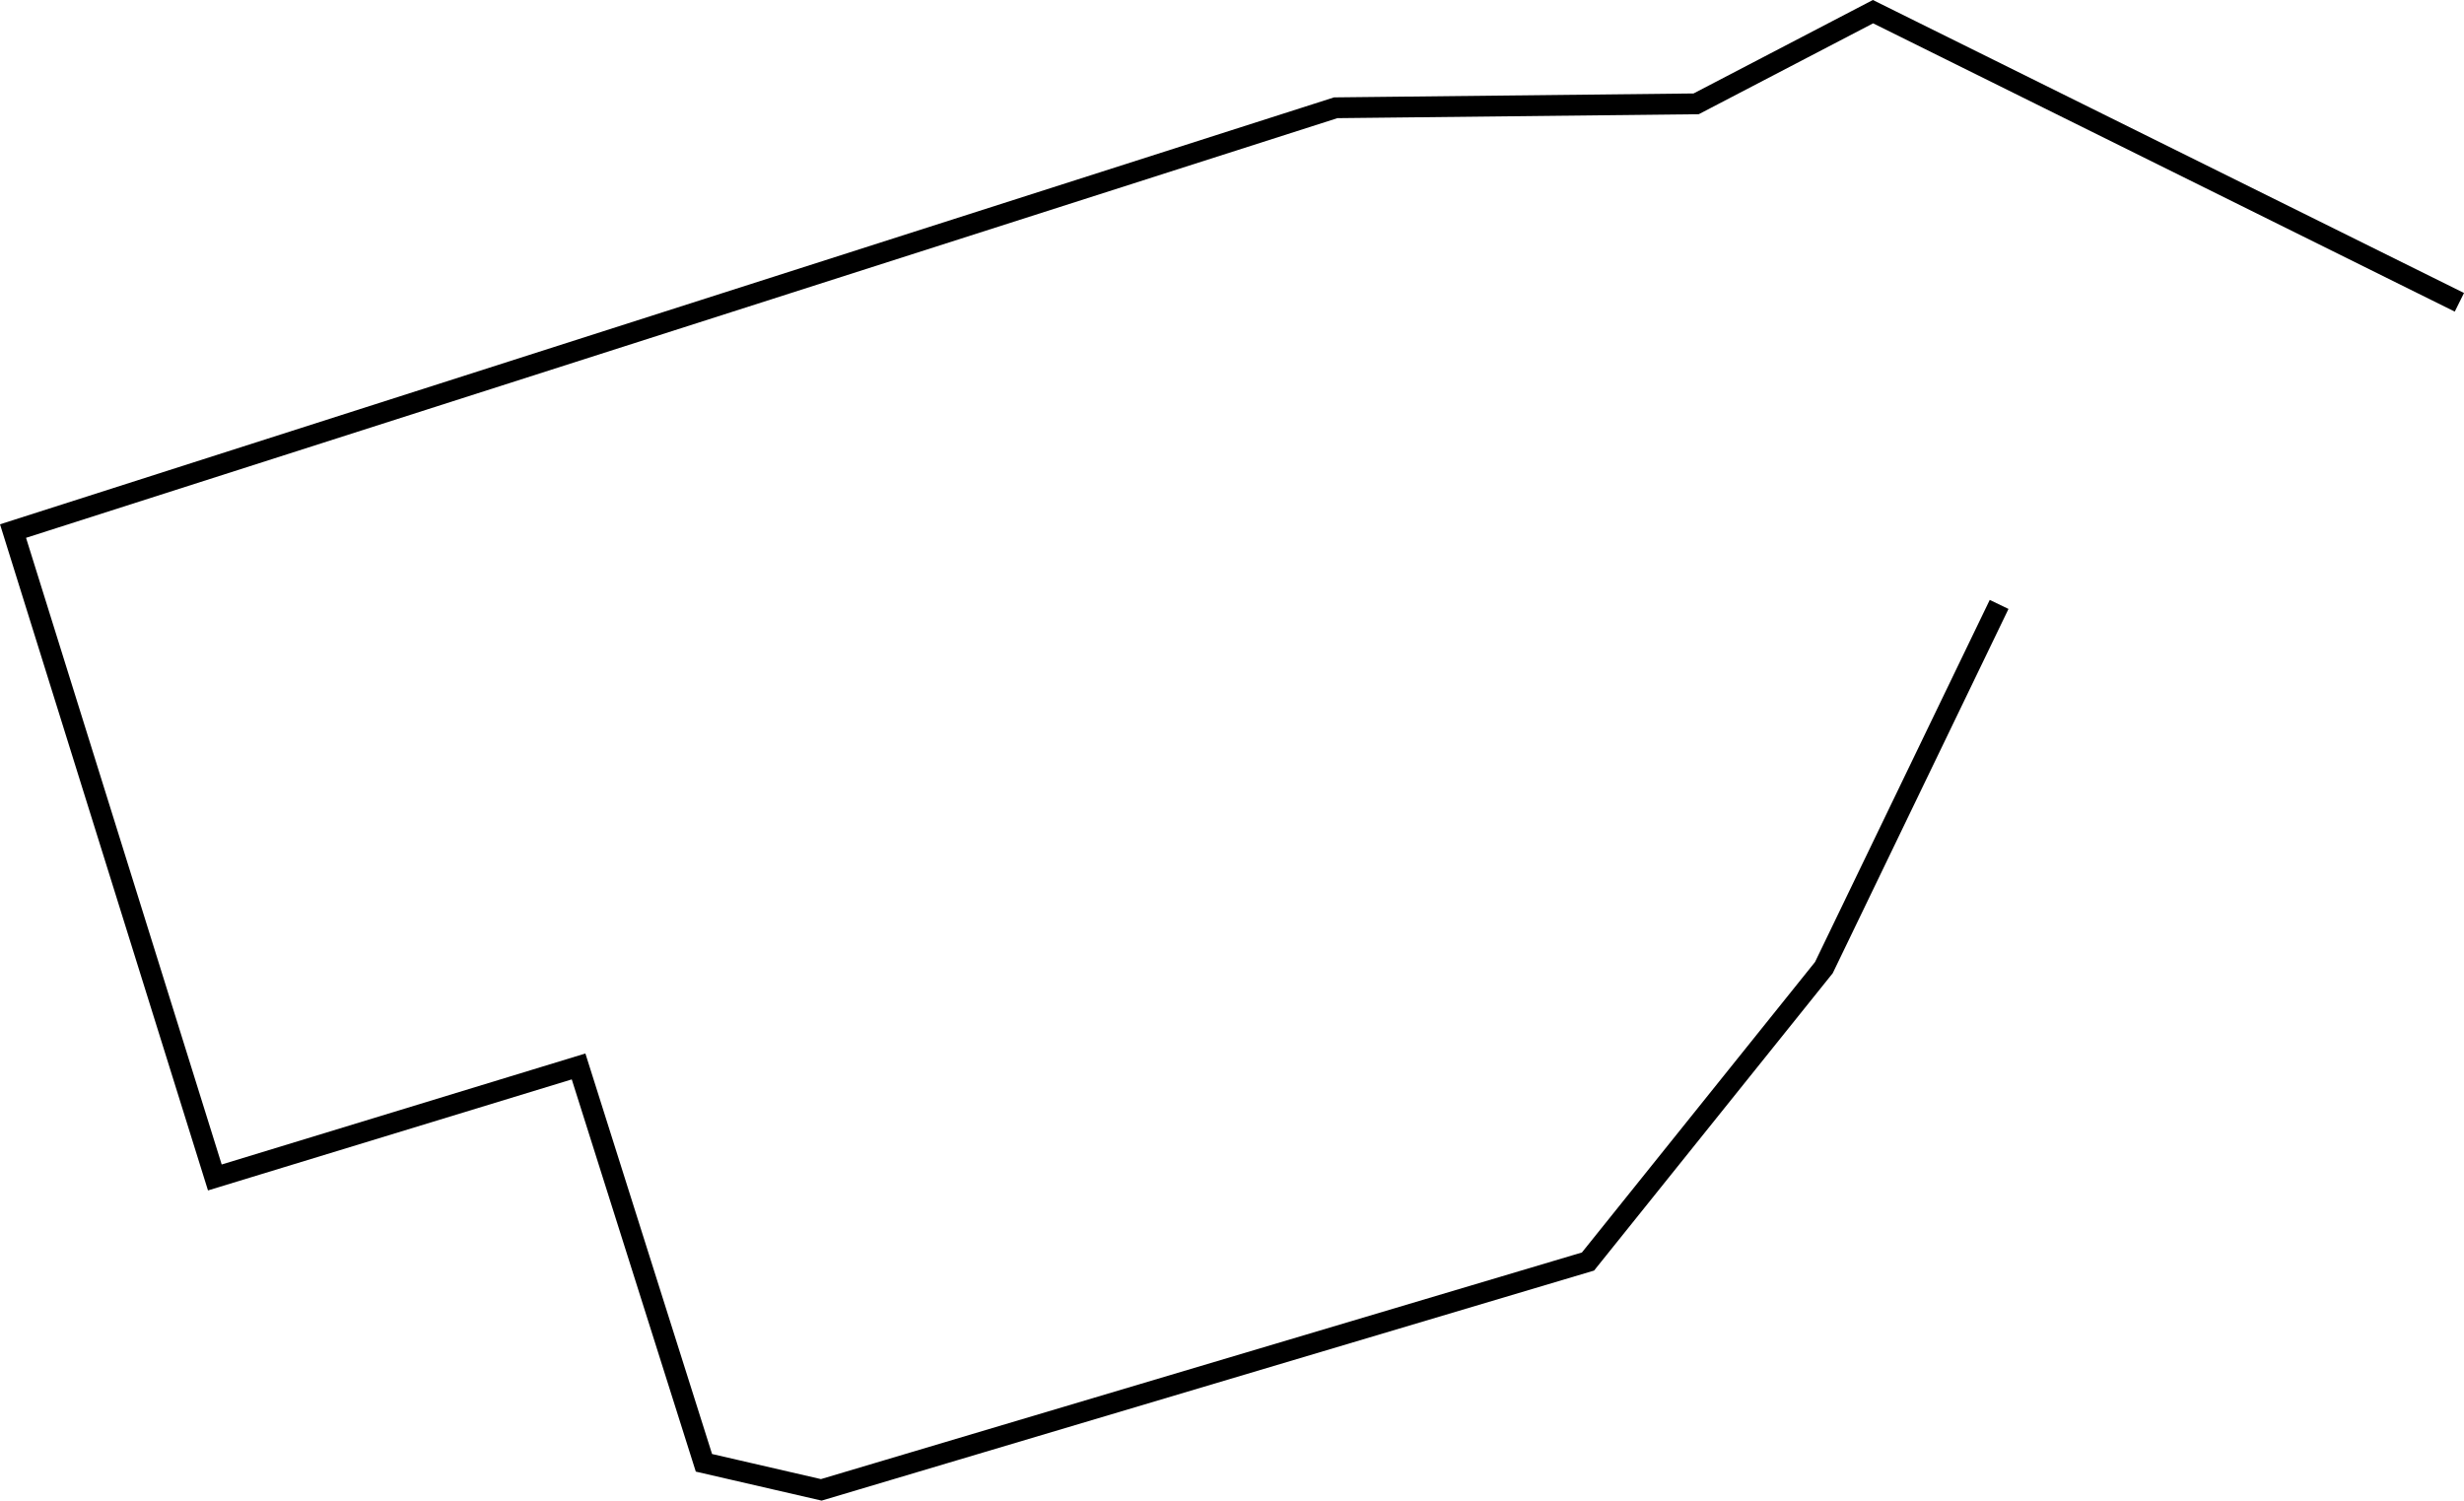
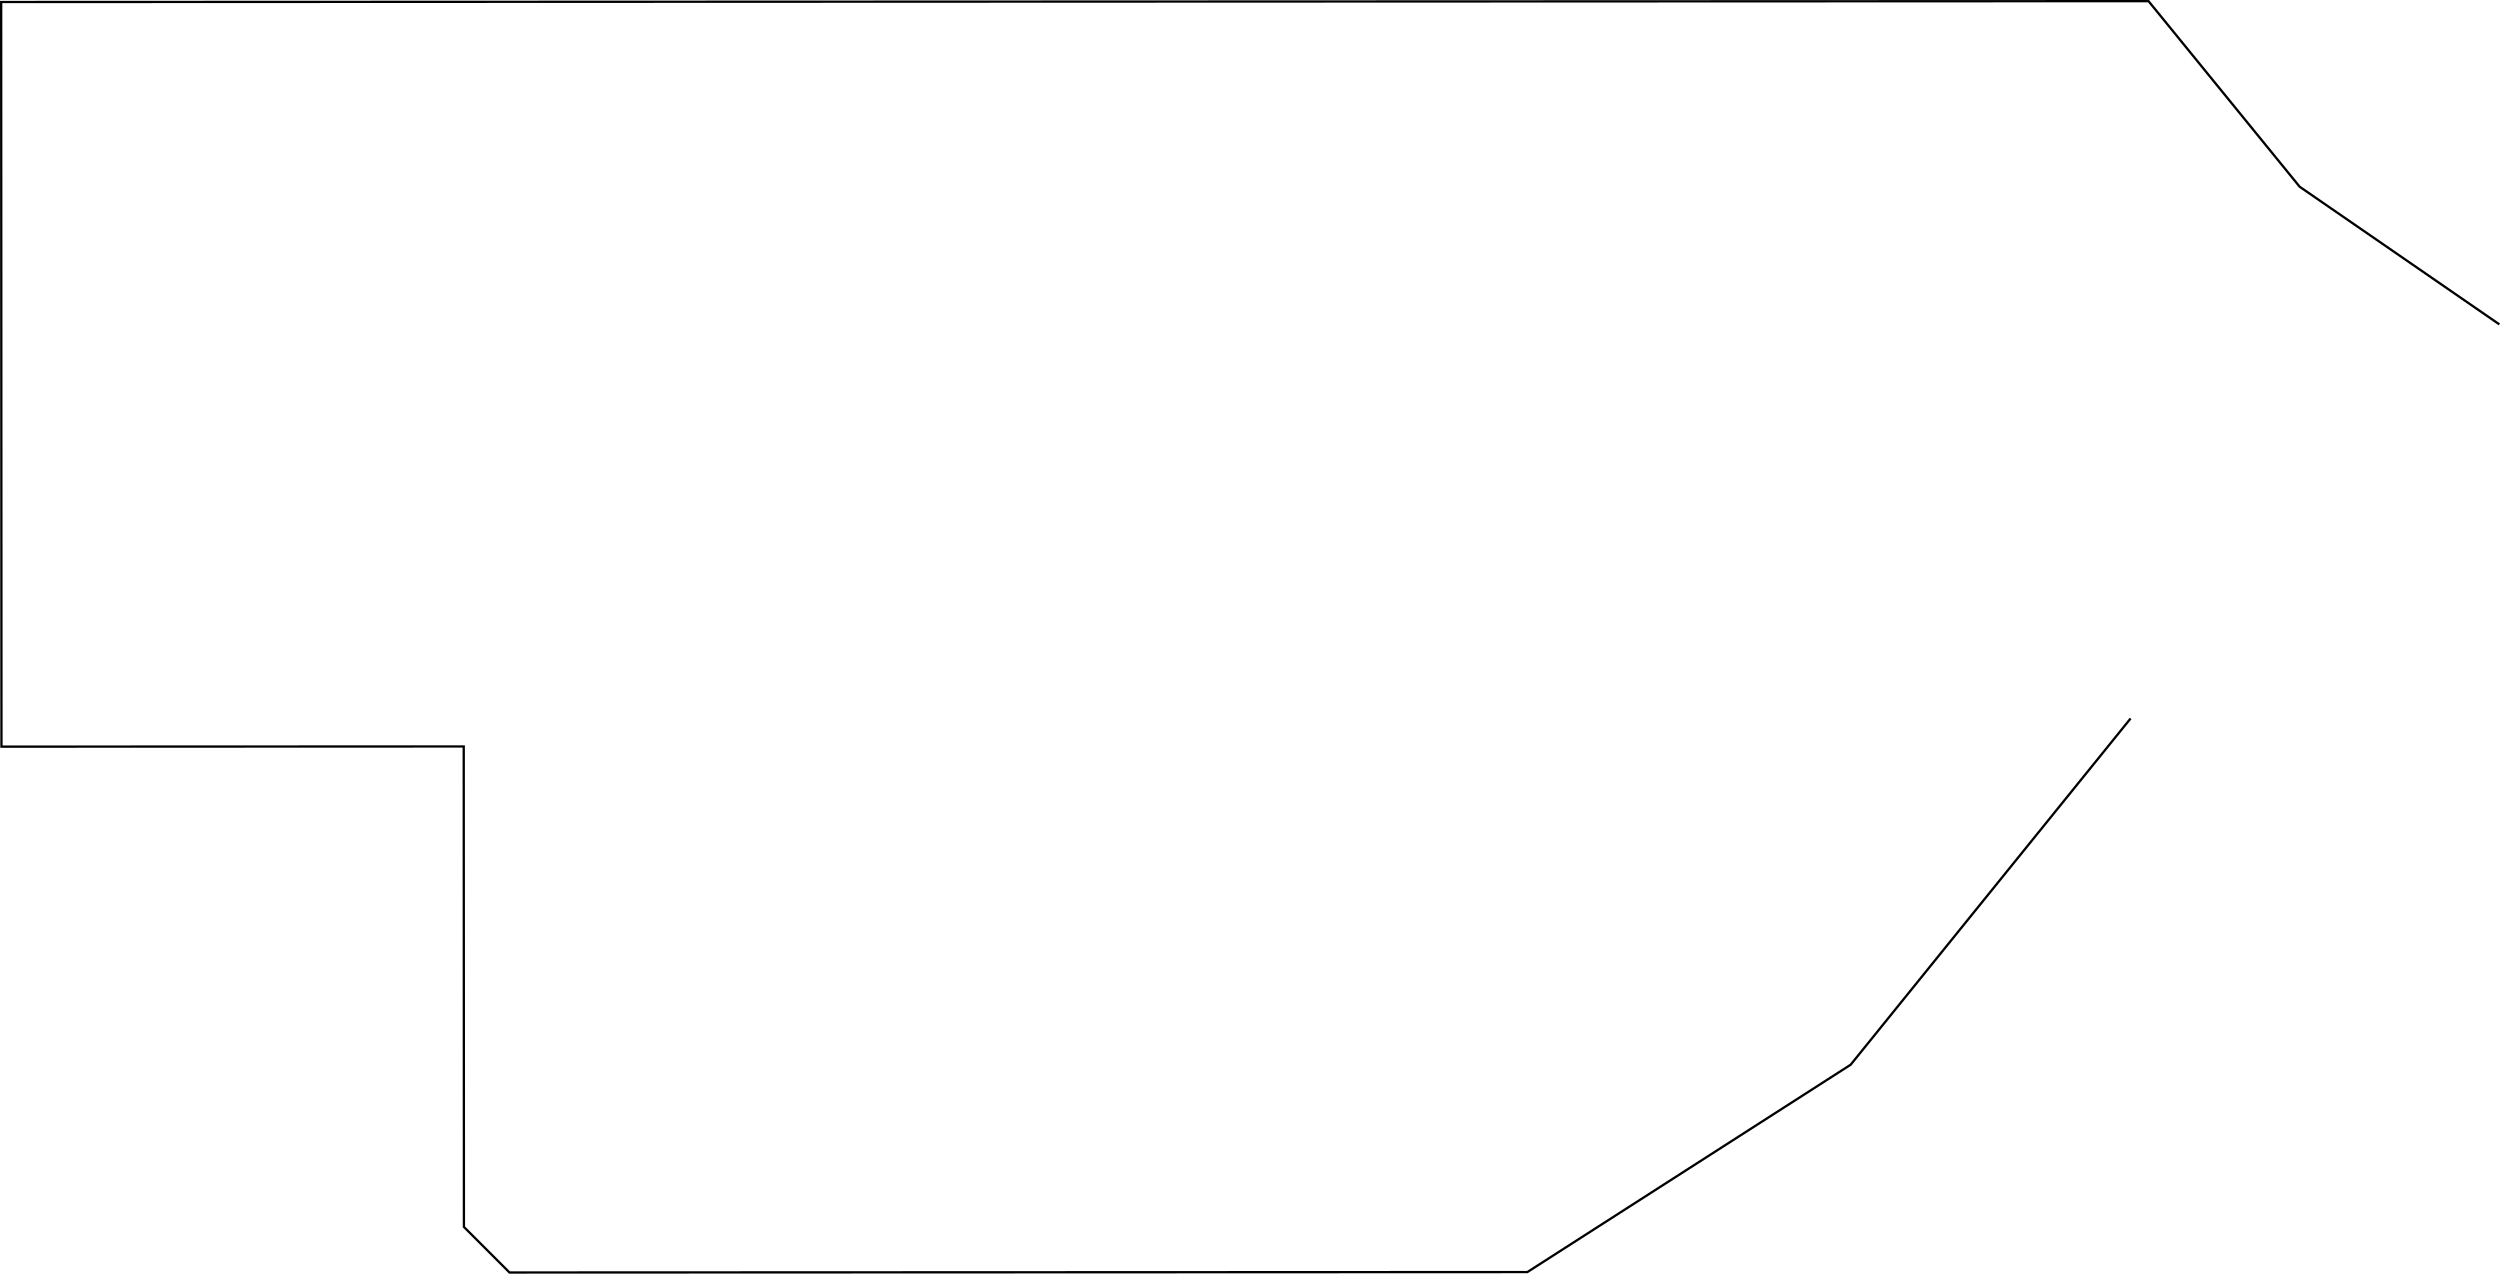
- <svg xmlns="http://www.w3.org/2000/svg" width="118.418mm" height="72.122mm" viewBox="0 0 118.418 72.122" version="1.1" id="svg1" xml:space="preserve">
+ <svg xmlns="http://www.w3.org/2000/svg" width="108.103mm" height="55.074mm" viewBox="0 0 108.103 55.074" version="1.1" id="svg1" xml:space="preserve">
  <defs id="defs1" />
-   <g id="layer1" transform="translate(-52.05692,-86.94038)">
-     <path style="fill:none;fill-opacity:1;stroke:#000000;stroke-width:1;stroke-dasharray:none;stroke-opacity:1" d="m 170.253,101.469 -28.181,-13.968 -8.499,4.43 -17.322,0.189 -63.568,20.344 9.699,31.067 17.481,-5.336 6.024,19.05 5.64,1.3 36.848,-10.974 11.337,-14.127 8.421,-17.454" id="path9" />
+   <g id="layer2" transform="translate(-25.30785,-220.4013)">
+     <path style="fill:none;stroke:#000000;stroke-width:0.1;stroke-dasharray:none;stroke-opacity:1" d="m 133.383,234.428 -8.634,-5.951 -6.536,-8.026 -92.855,0.037 0.013,32.199 19.989,-0.008 0.008,20.777 1.97,1.969 44.015,-0.018 13.979,-8.966 12.105,-14.972" id="path1-8-2" />
  </g>
</svg>
